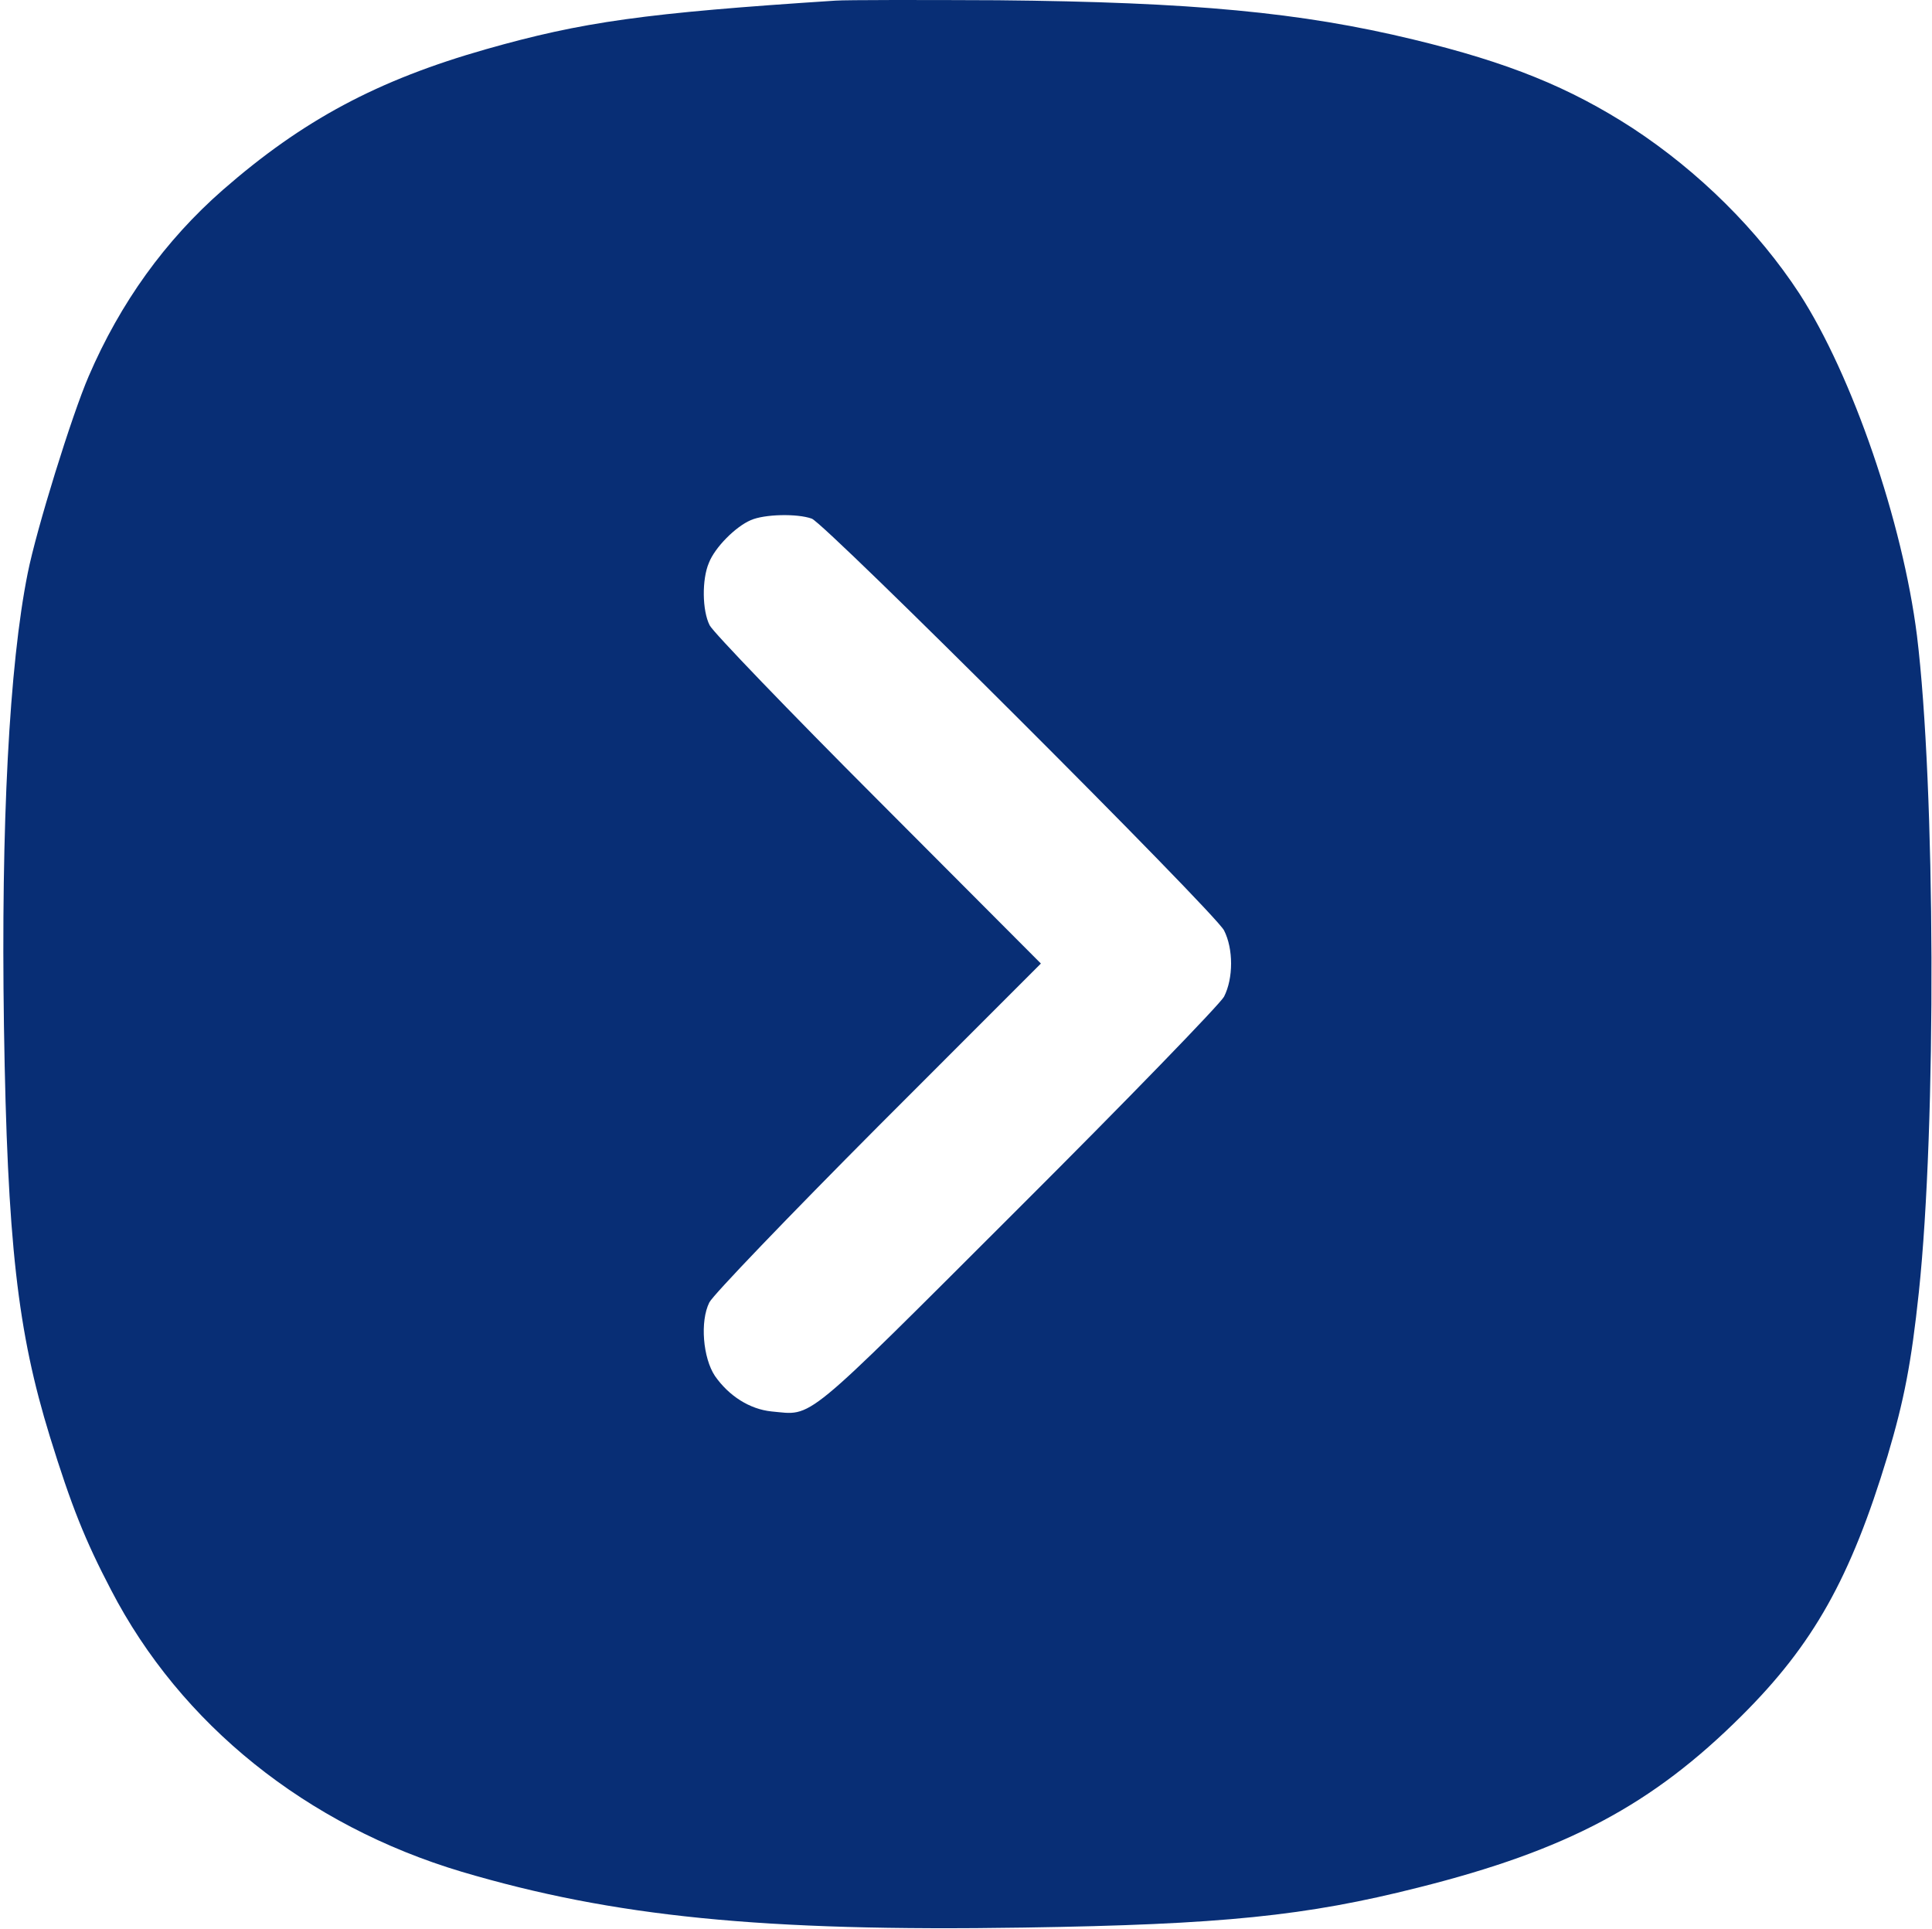
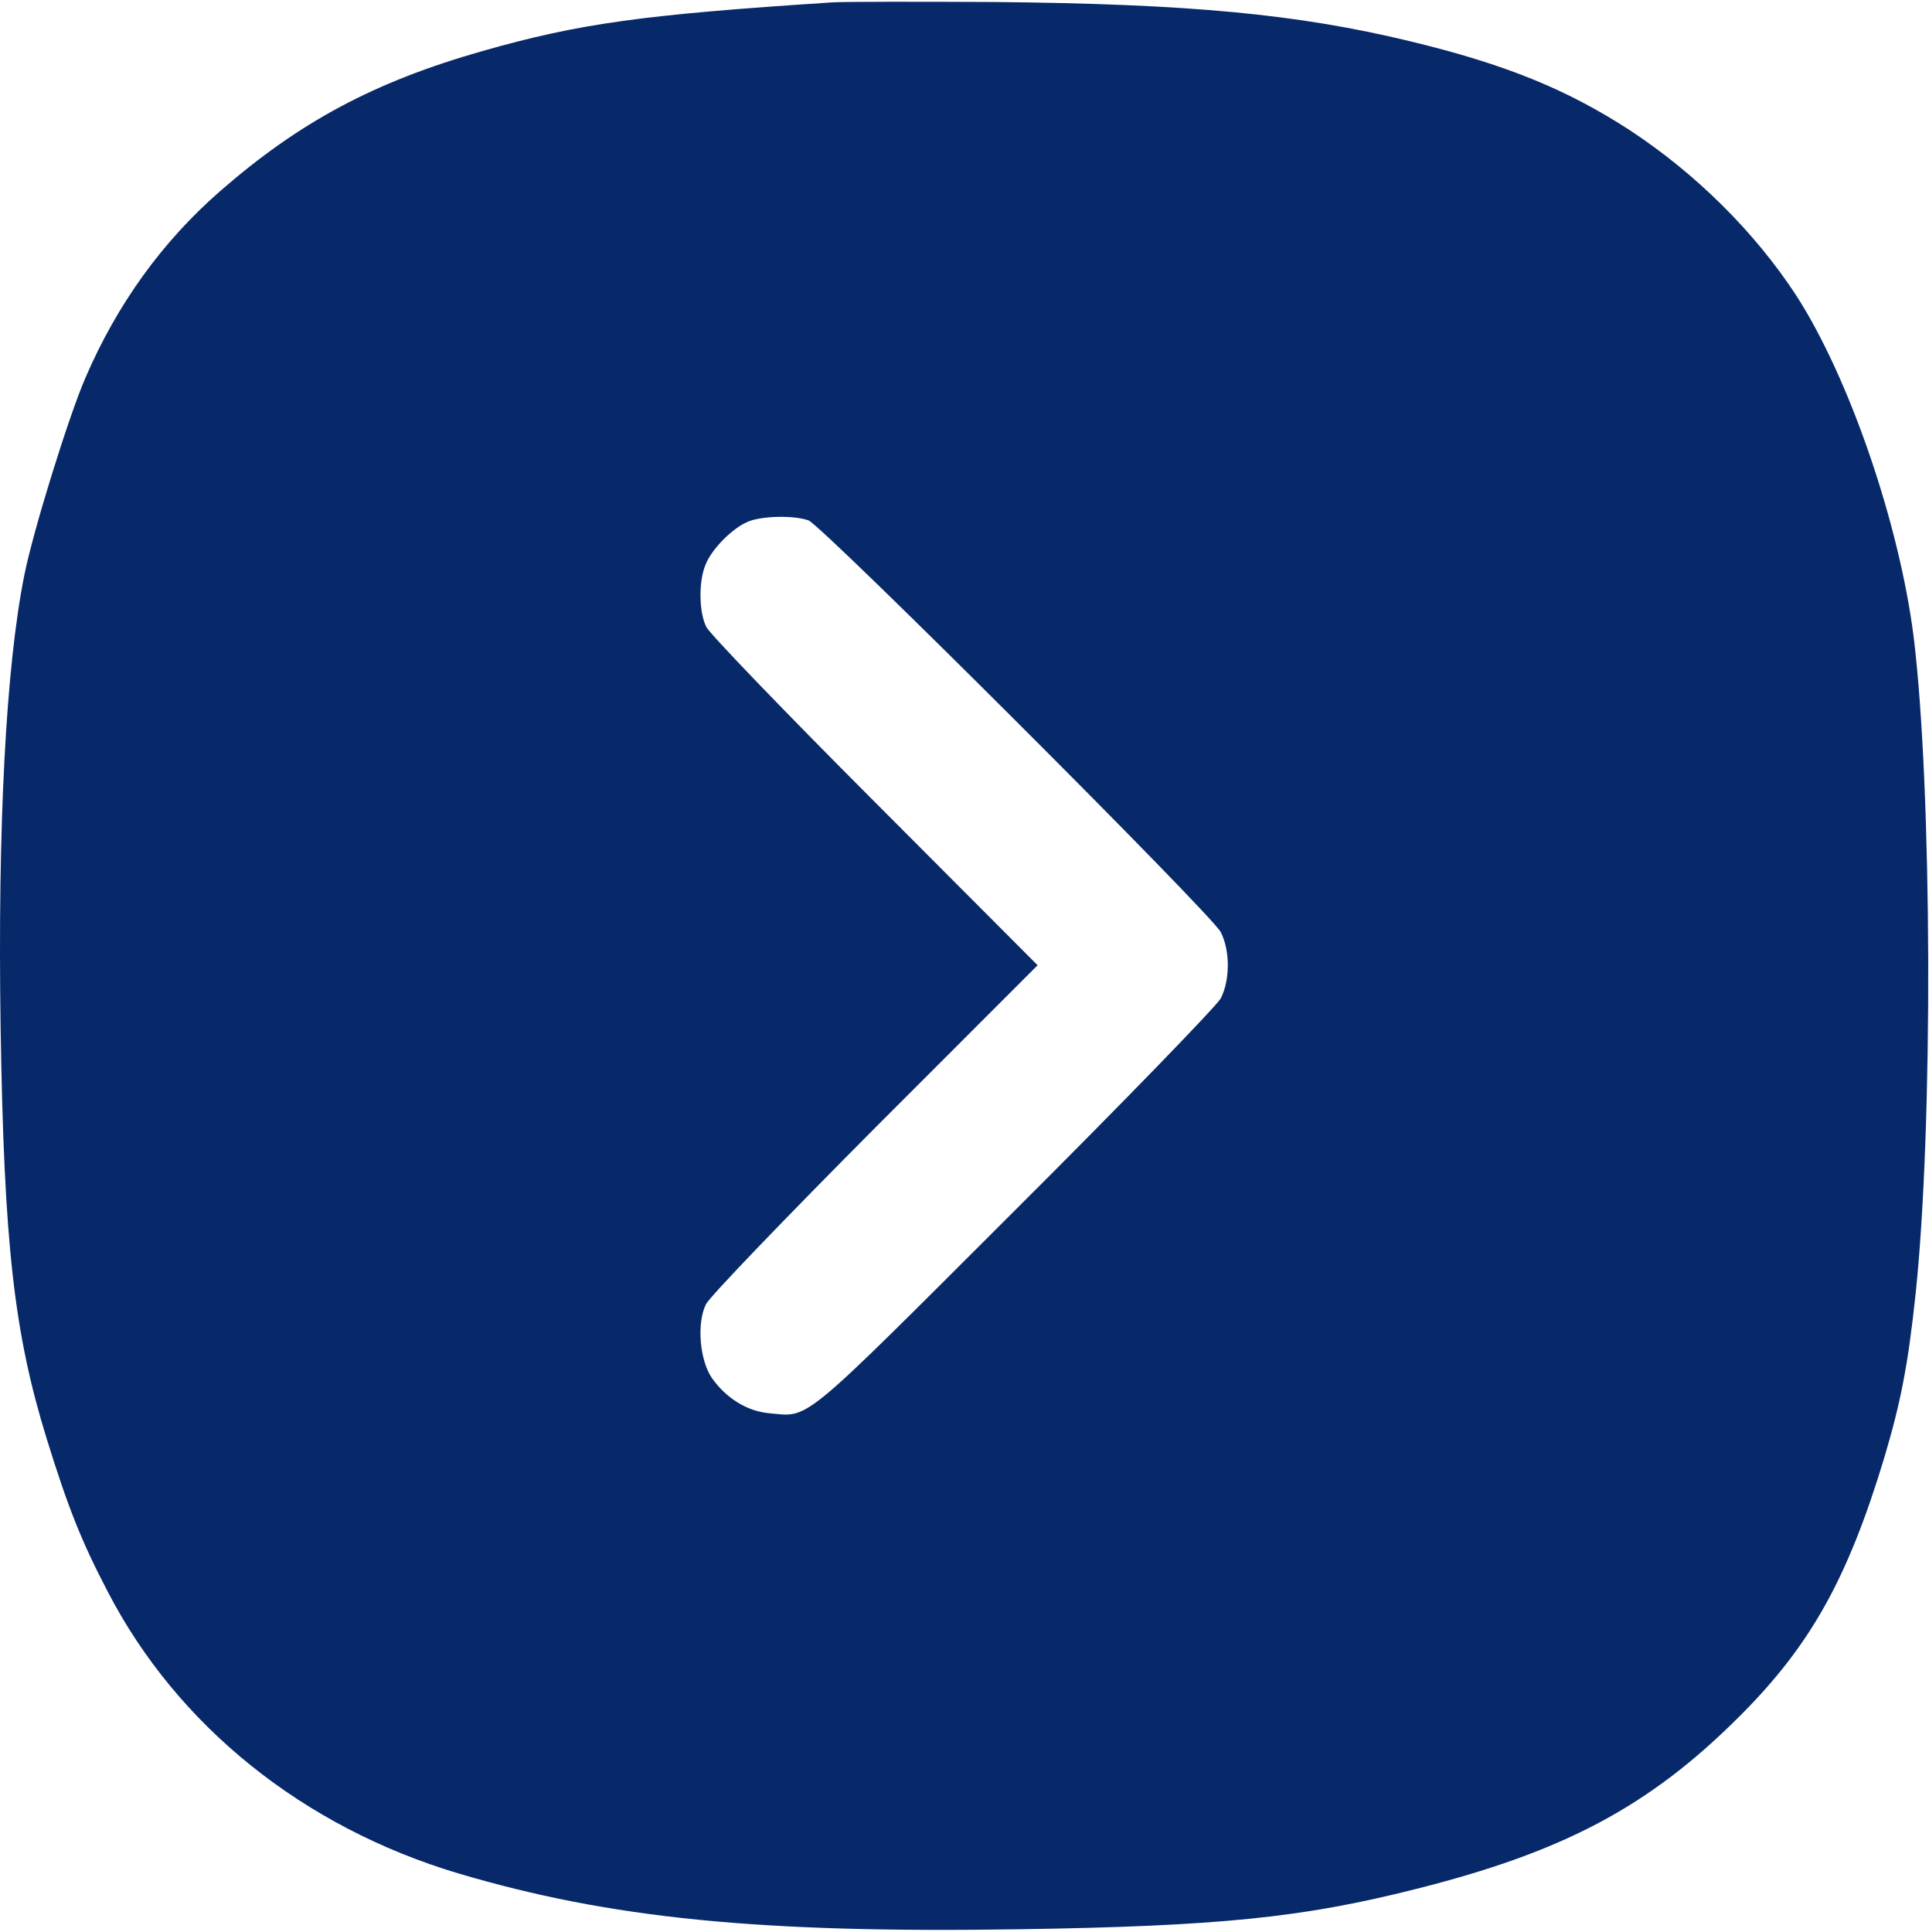
- <svg xmlns="http://www.w3.org/2000/svg" width="501" height="500" viewBox="0 0 501 500" fill="none">
-   <path d="M216.67 0.162C167.13 3.388 151.106 5.637 125.994 12.774C97.854 20.79 78.507 31.153 57.793 49.239C42.843 62.339 31.215 78.47 23.008 97.534C18.611 107.701 9.426 137.324 7.179 148.664C2.391 172.518 0.241 213.677 1.023 265.98C1.902 322.389 4.541 345.266 12.944 372.542C18.513 390.53 22.031 399.329 28.773 412.234C46.849 447.135 79.484 473.336 119.741 485.36C159.021 496.994 197.616 500.905 265.525 499.829C316.92 499.047 338.71 496.799 367.73 489.466C406.325 479.788 428.408 468.056 451.663 444.886C470.228 426.409 479.901 409.203 489.477 377.528C493.776 363.059 495.632 353.478 497.587 335.098C502.179 291.789 501.886 203.9 497.098 164.795C493.385 135.368 480.39 97.436 466.612 76.124C455.864 59.7 440.622 44.547 423.327 33.206C407.009 22.648 391.18 16.195 366.459 10.232C337.342 3.193 309.299 0.553 258.685 0.064C238.557 -0.033 219.601 -0.033 216.67 0.162ZM210.514 134.489C214.129 135.857 314.966 236.553 317.409 241.246C319.852 246.036 319.852 253.662 317.409 258.452C316.334 260.407 292.297 285.239 263.864 313.591C207.387 370 211.002 366.969 200.059 365.992C194.392 365.405 189.018 361.983 185.402 356.802C182.276 352.109 181.494 342.626 183.937 337.738C184.816 335.881 204.553 315.35 227.711 292.083L269.922 249.849L227.711 207.518C204.553 184.348 184.914 163.915 184.034 162.155C182.08 158.343 181.982 150.228 183.839 145.927C185.402 141.919 190.776 136.542 194.685 134.88C198.202 133.315 206.703 133.12 210.514 134.489Z" fill="#082E75" />
+ <svg xmlns="http://www.w3.org/2000/svg" width="500" height="501" viewBox="0 0 500 501" fill="none">
+   <path d="M215.804 0.617C166.264 3.843 150.24 6.092 125.128 13.229C96.988 21.245 77.641 31.608 56.927 49.694C41.977 62.794 30.349 78.925 22.142 97.989C17.745 108.157 8.56 137.779 6.313 149.119C1.525 172.973 -0.625 214.132 0.157 266.435C1.036 322.844 3.675 345.721 12.078 372.997C17.647 390.985 21.165 399.784 27.907 412.689C45.983 447.59 78.618 473.791 118.875 485.815C158.155 497.449 196.75 501.36 264.659 500.284C316.054 499.502 337.844 497.254 366.864 489.922C405.459 480.243 427.542 468.511 450.797 445.342C469.362 426.864 479.035 409.658 488.611 377.983C492.91 363.514 494.766 353.933 496.721 335.554C501.313 292.244 501.02 204.355 496.232 165.25C492.519 135.823 479.524 97.891 465.746 76.579C454.998 60.155 439.756 45.002 422.461 33.661C406.143 23.103 390.314 16.65 365.593 10.687C336.476 3.648 308.433 1.008 257.819 0.519C237.691 0.422 218.735 0.422 215.804 0.617ZM209.648 134.944C213.263 136.312 314.1 237.008 316.543 241.701C318.986 246.491 318.986 254.117 316.543 258.907C315.468 260.863 291.431 285.694 262.998 314.046C206.521 370.455 210.136 367.424 199.193 366.447C193.526 365.86 188.152 362.438 184.536 357.257C181.41 352.564 180.628 343.081 183.071 338.193C183.95 336.336 203.688 315.805 226.845 292.538L269.056 250.304L226.845 207.973C203.688 184.803 184.048 164.37 183.168 162.611C181.214 158.798 181.116 150.683 182.973 146.382C184.536 142.374 189.91 136.997 193.819 135.335C197.336 133.77 205.837 133.575 209.648 134.944Z" fill="#07296A" />
</svg>
